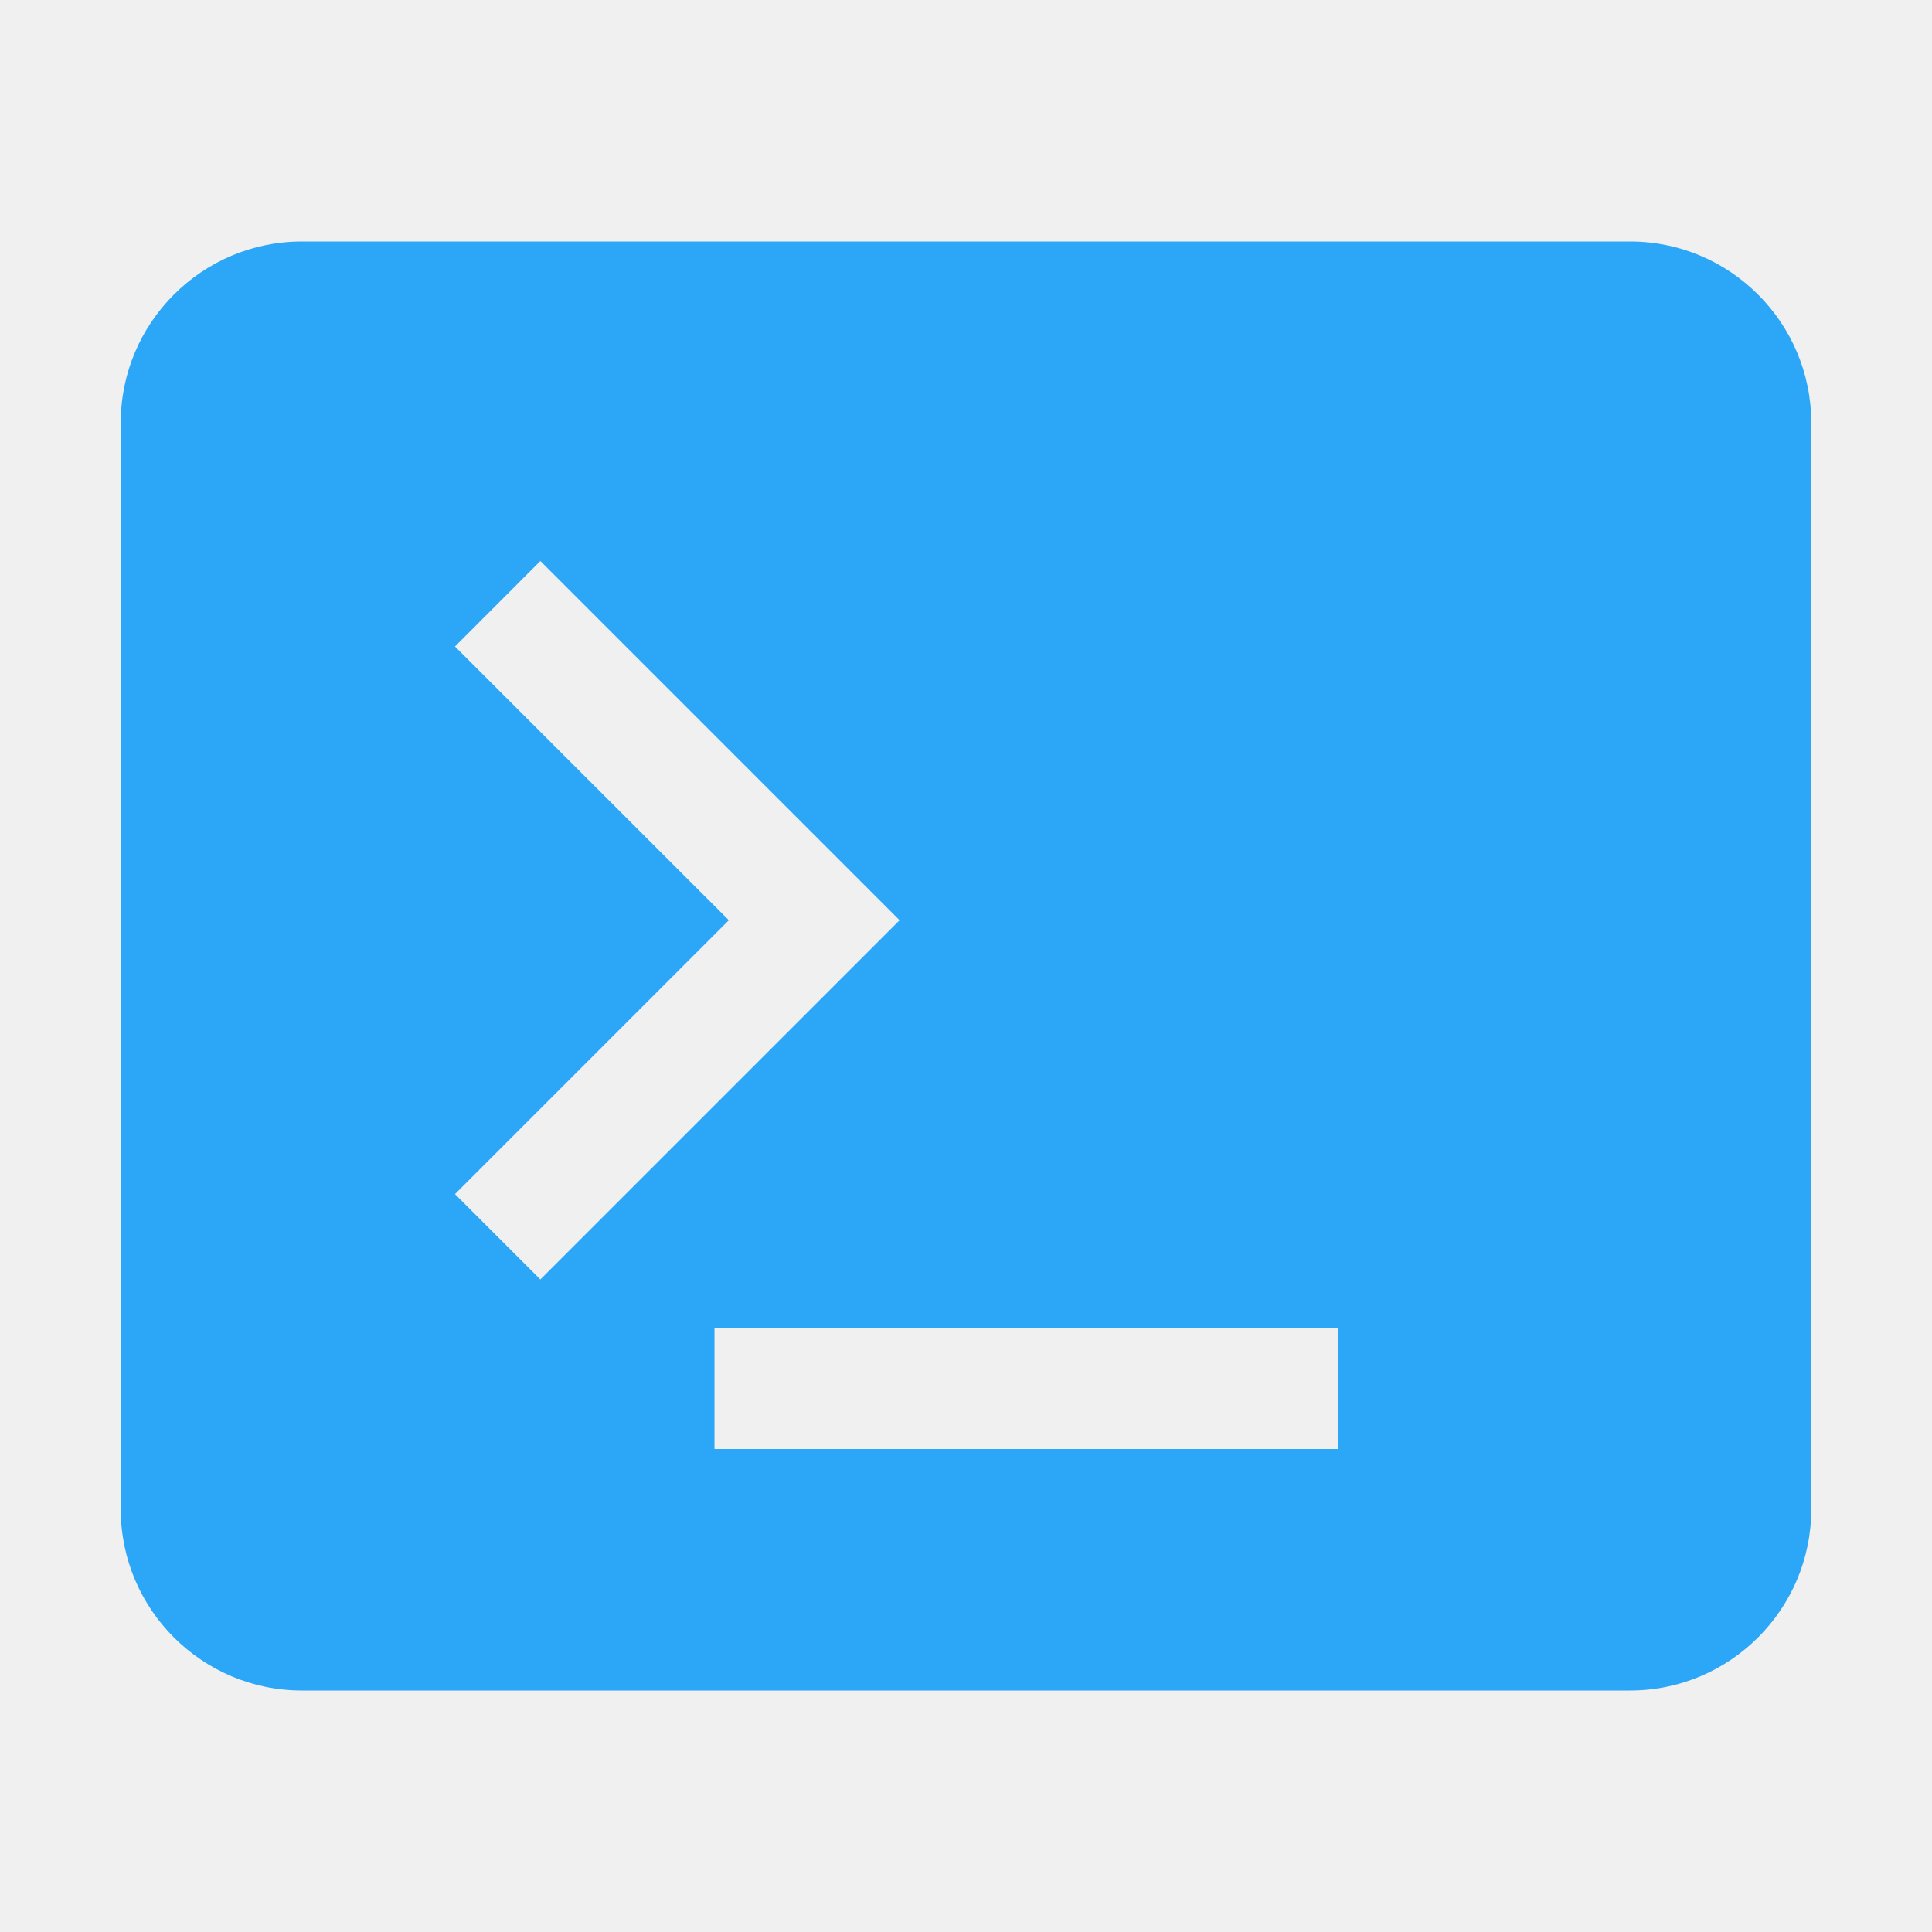
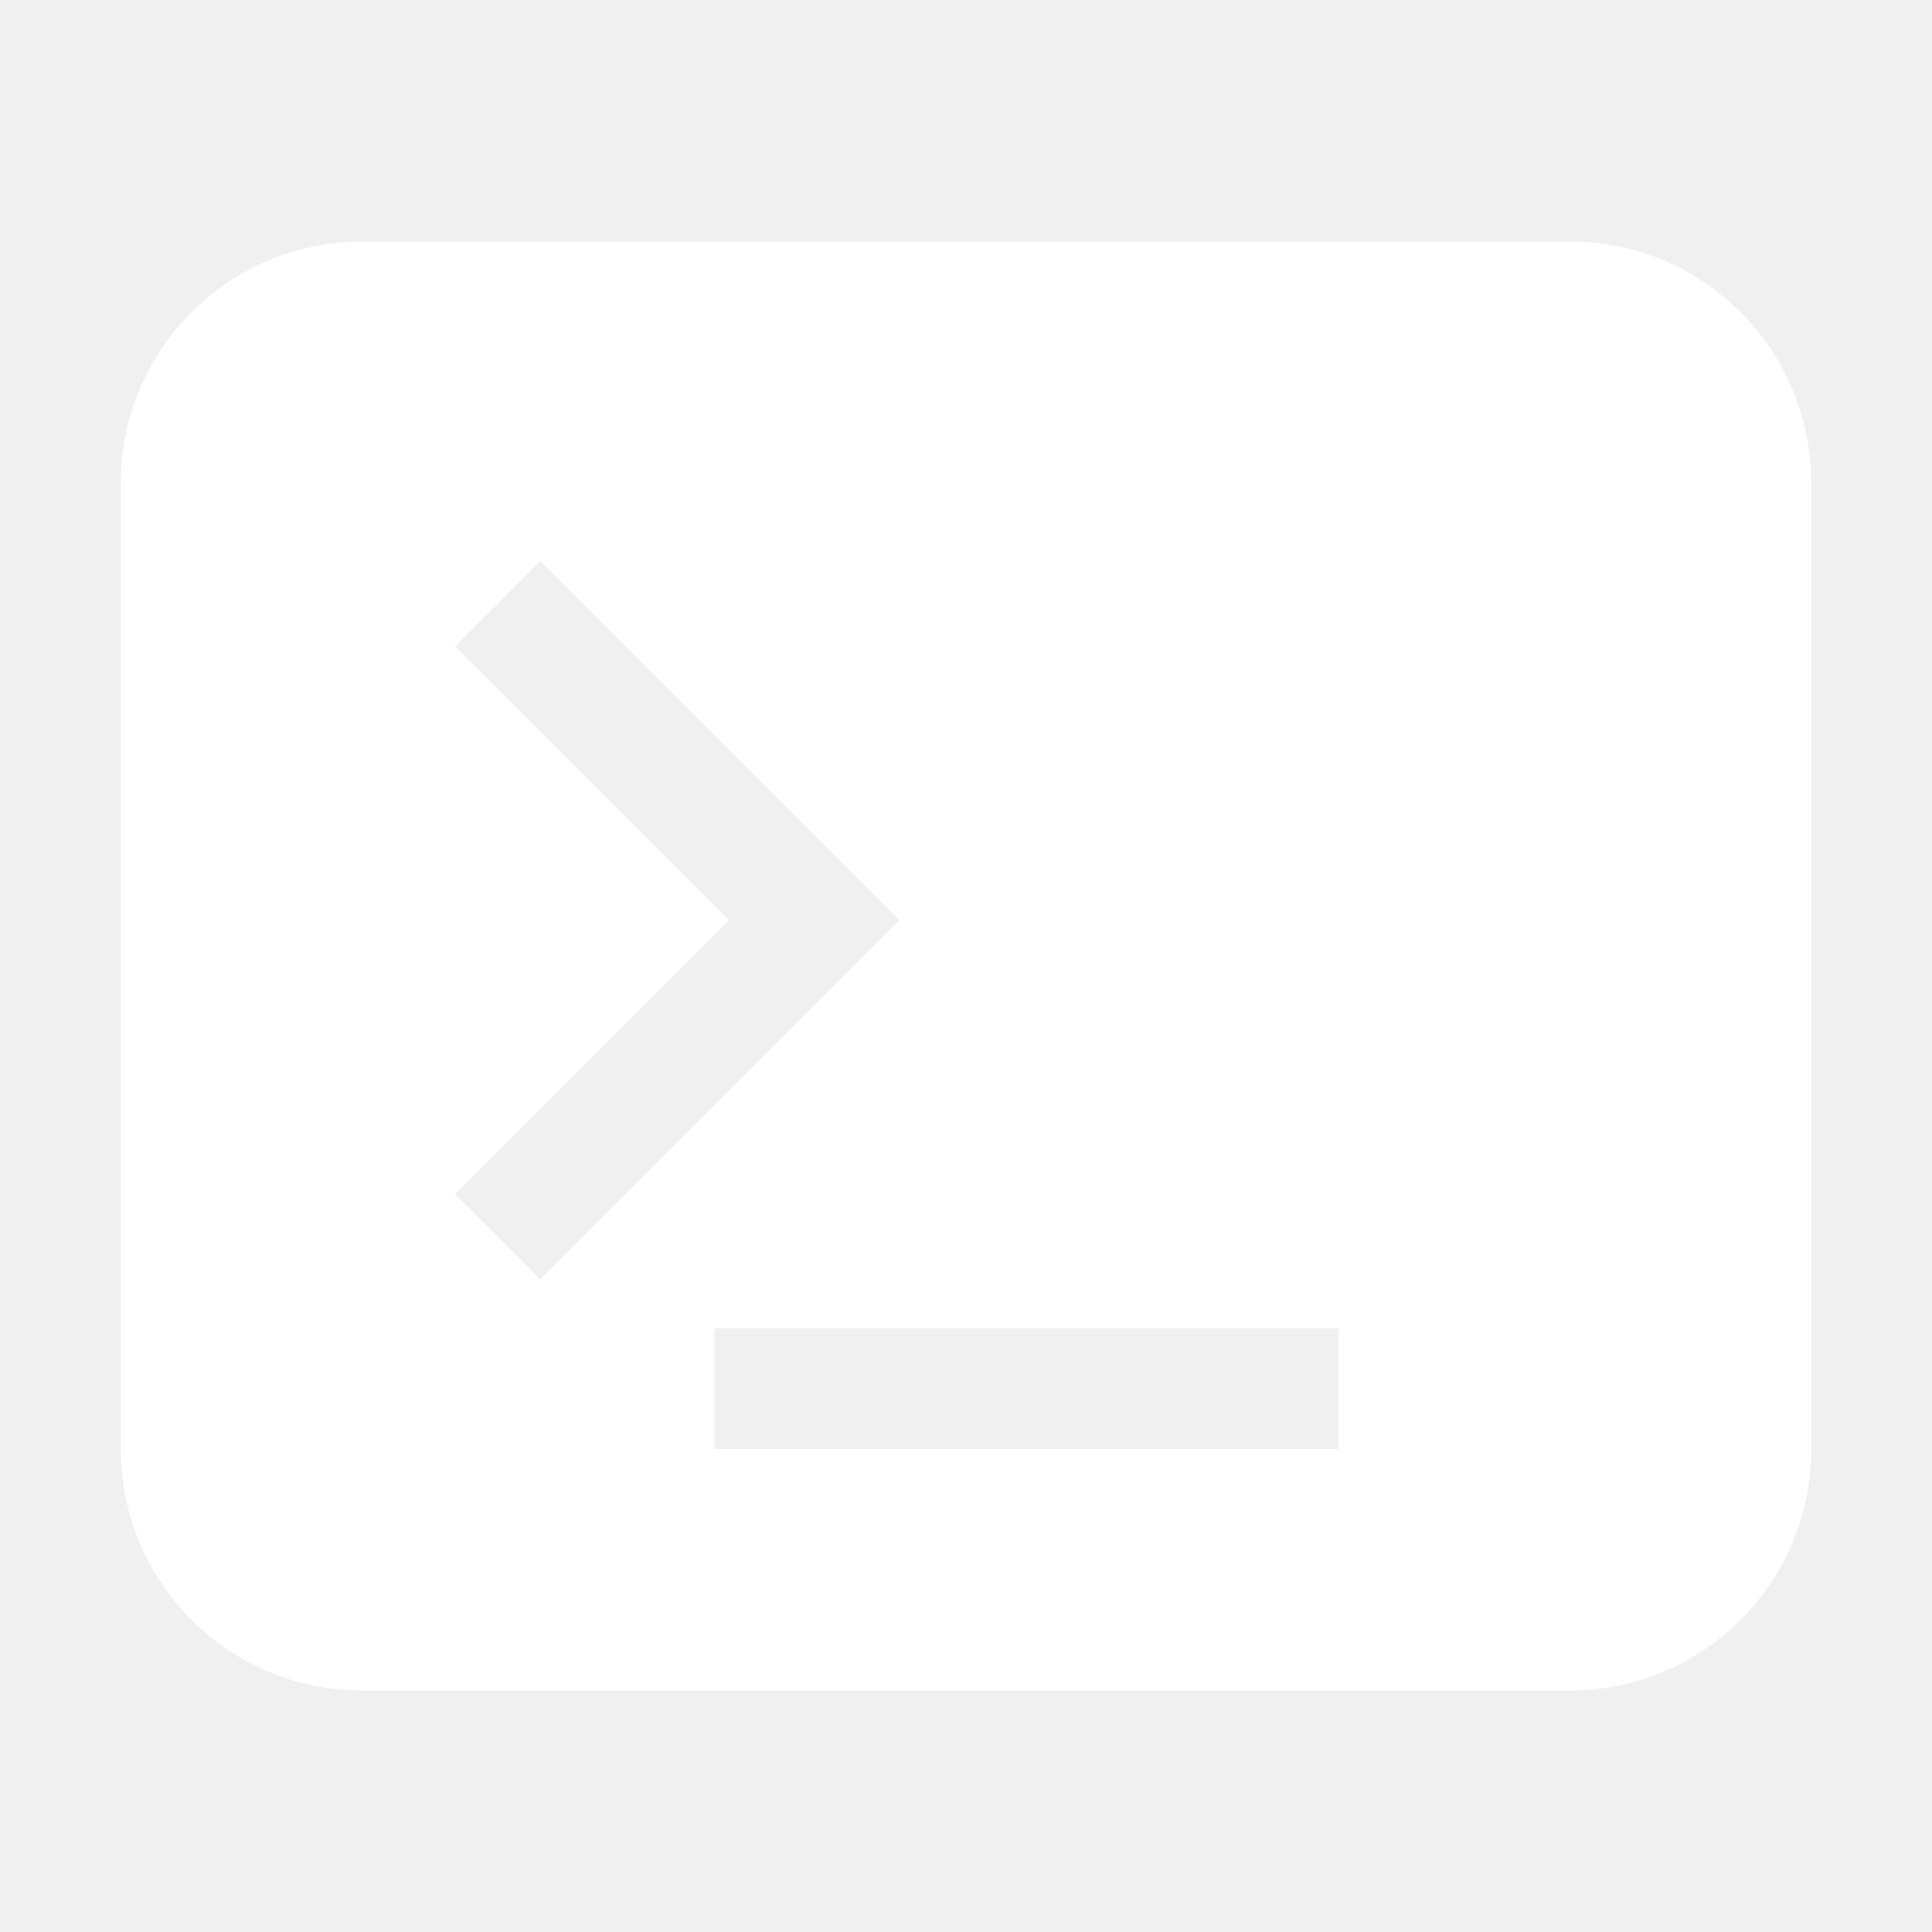
<svg xmlns="http://www.w3.org/2000/svg" width="16px" height="16px" viewBox="0 0 16 16" version="1.1">
-   <defs />
-   <g id="development_active" stroke="none" stroke-width="1" fill="none" fill-rule="evenodd">
-     <path d="M2.5,2 L13.5,2 C14.327,2 15,2.673 15,3.5 L15,12.5 C15,13.327 14.327,14 13.5,14 L2.5,14 C1.673,14 1,13.327 1,12.5 L1,3.5 C1,2.673 1.673,2 2.5,2 Z M3.768,5.354 L6.036,7.621 L3.768,9.889 L4.475,10.596 L7.45,7.621 L4.475,4.646 L3.768,5.354 Z M5.917,12 L11.083,12 L11.083,11 L5.917,11 L5.917,12 Z" id="Combined-Shape" fill="#2CA7F8" />
+   <g id="category_develop备份" stroke="none" stroke-width="1" fill="none" fill-rule="evenodd">
+     <path d="M3,2 L13,2 C14.105,2 15,2.895 15,4 L15,12 C15,13.105 14.105,14 13,14 L3,14 C1.895,14 1,13.105 1,12 L1,4 C1,2.895 1.895,2 3,2 Z M3.768,5.354 L6.036,7.621 L3.768,9.889 L4.475,10.596 L7.45,7.621 L4.475,4.646 L3.768,5.354 Z M5.917,12 L11.083,12 L11.083,11 L5.917,11 L5.917,12 Z" id="Shape" fill="#FFFFFF" />
  </g>
</svg>
